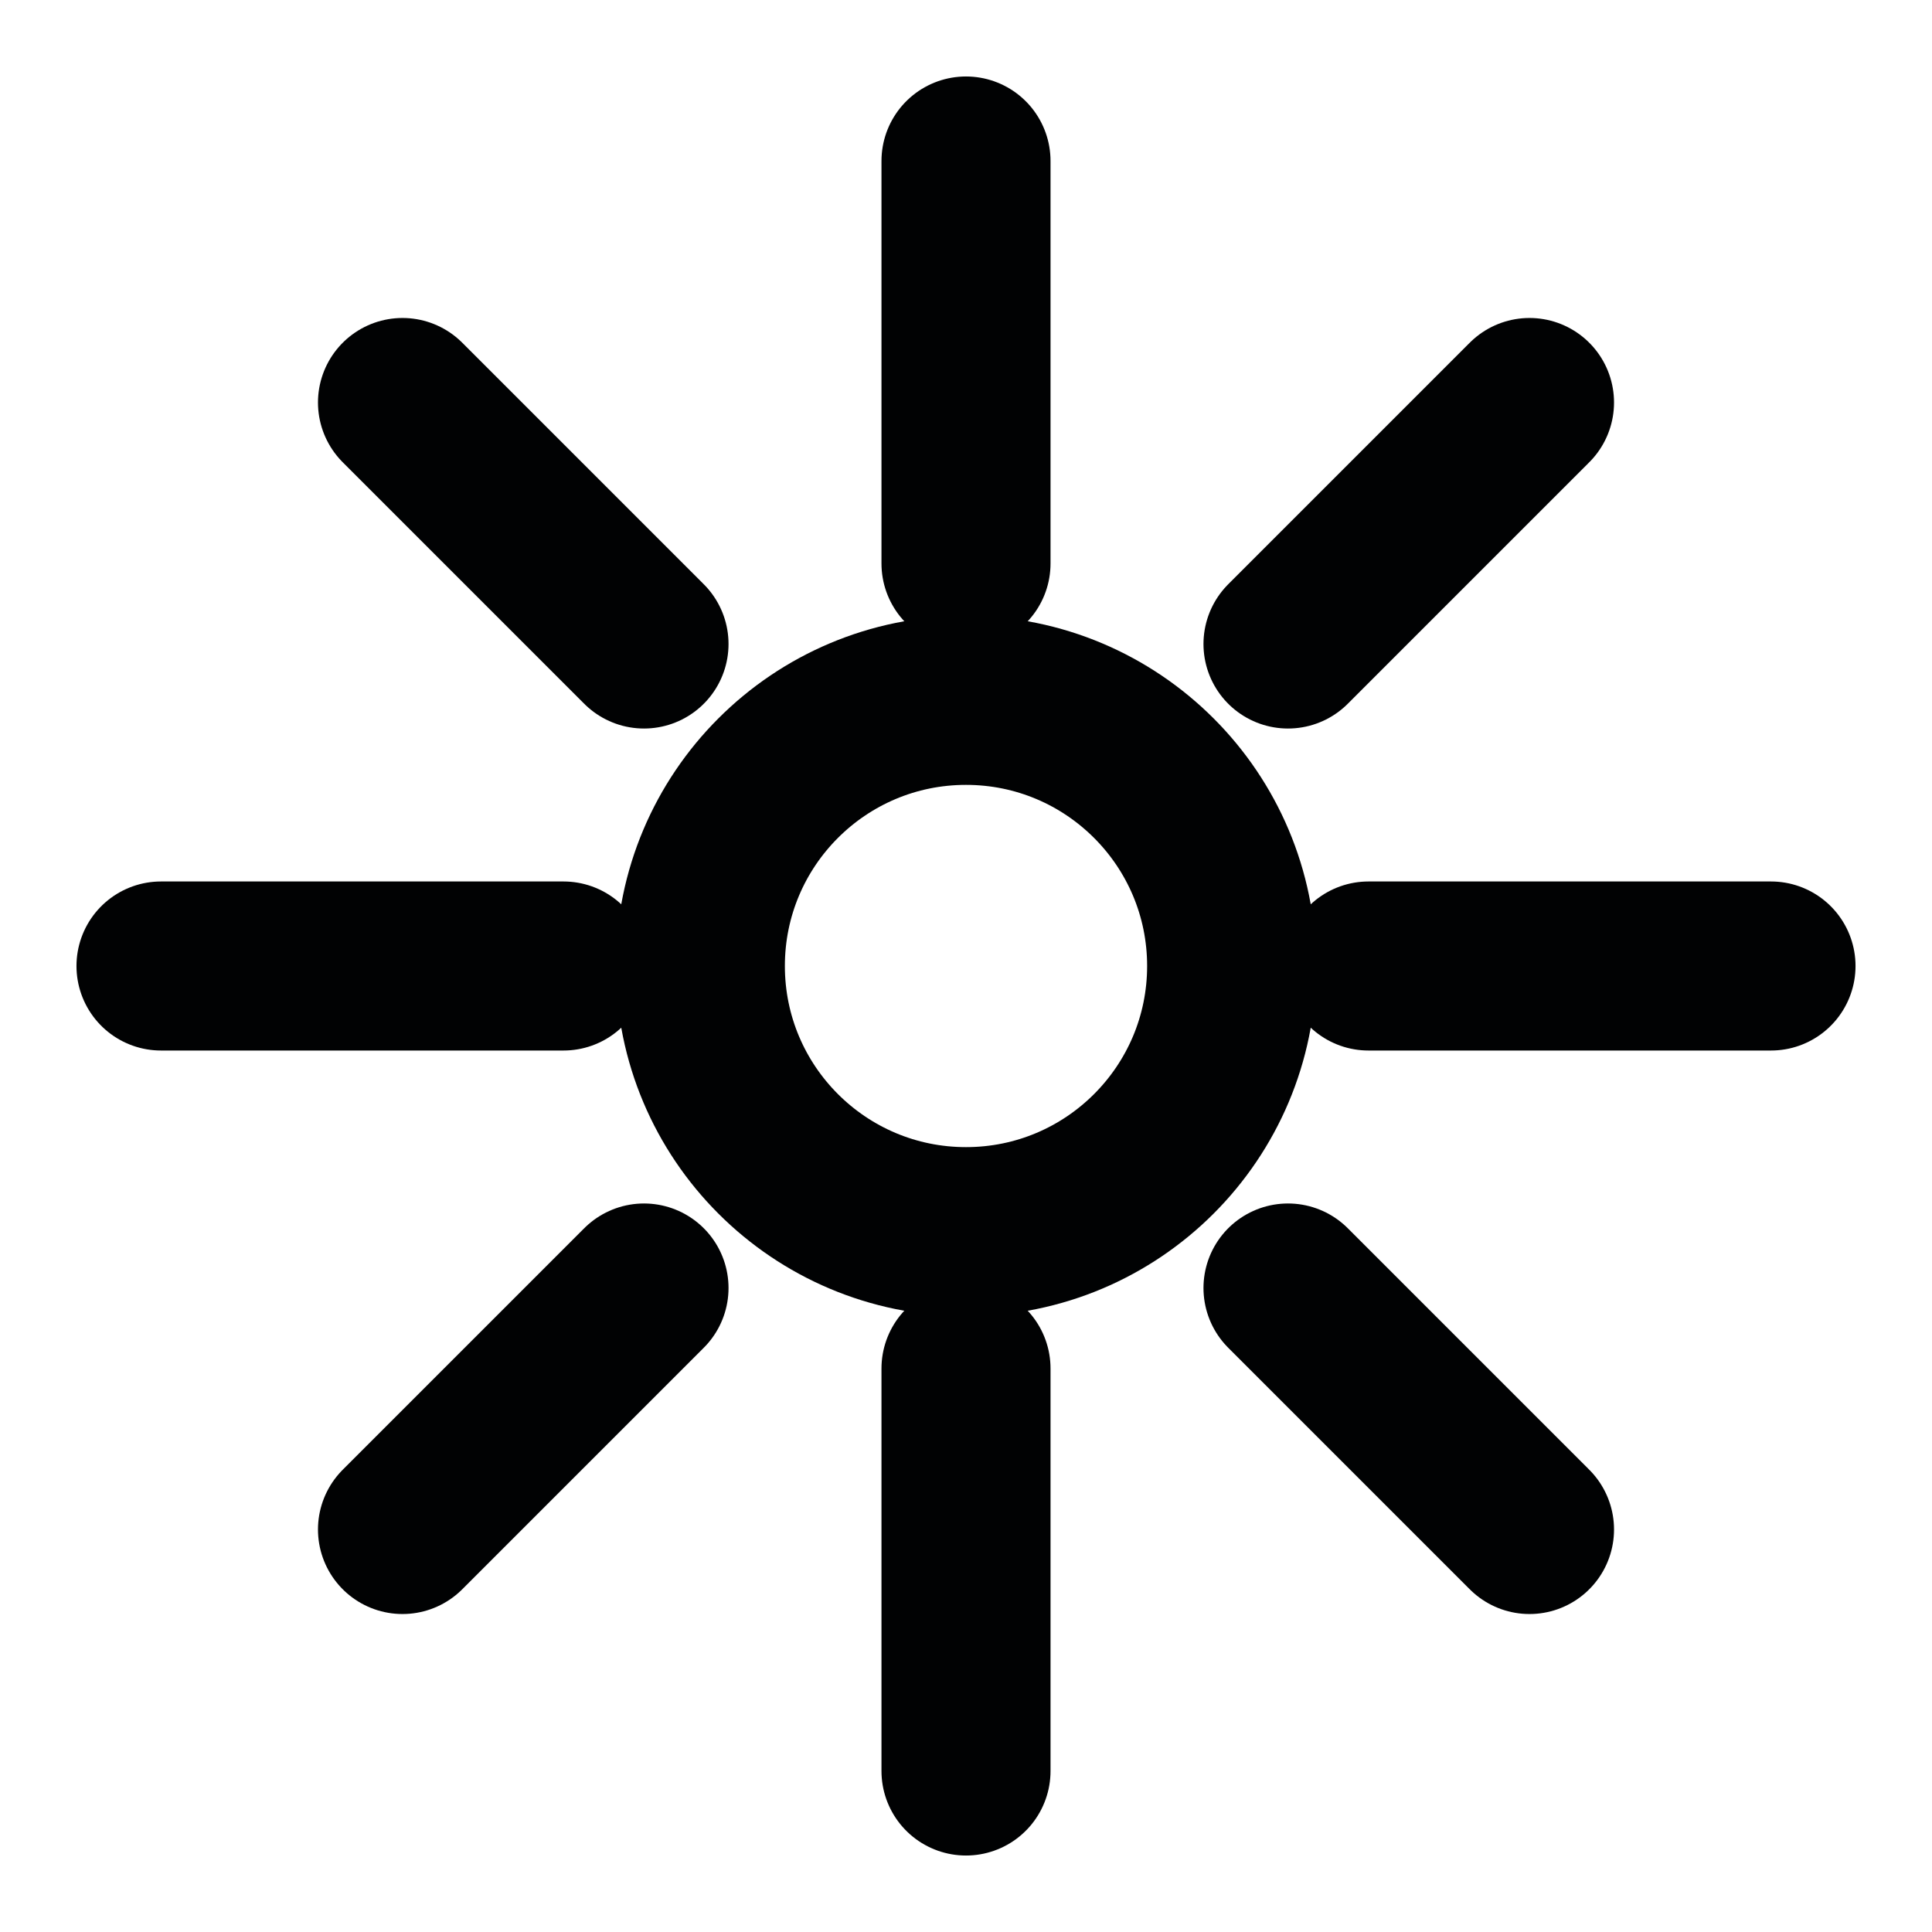
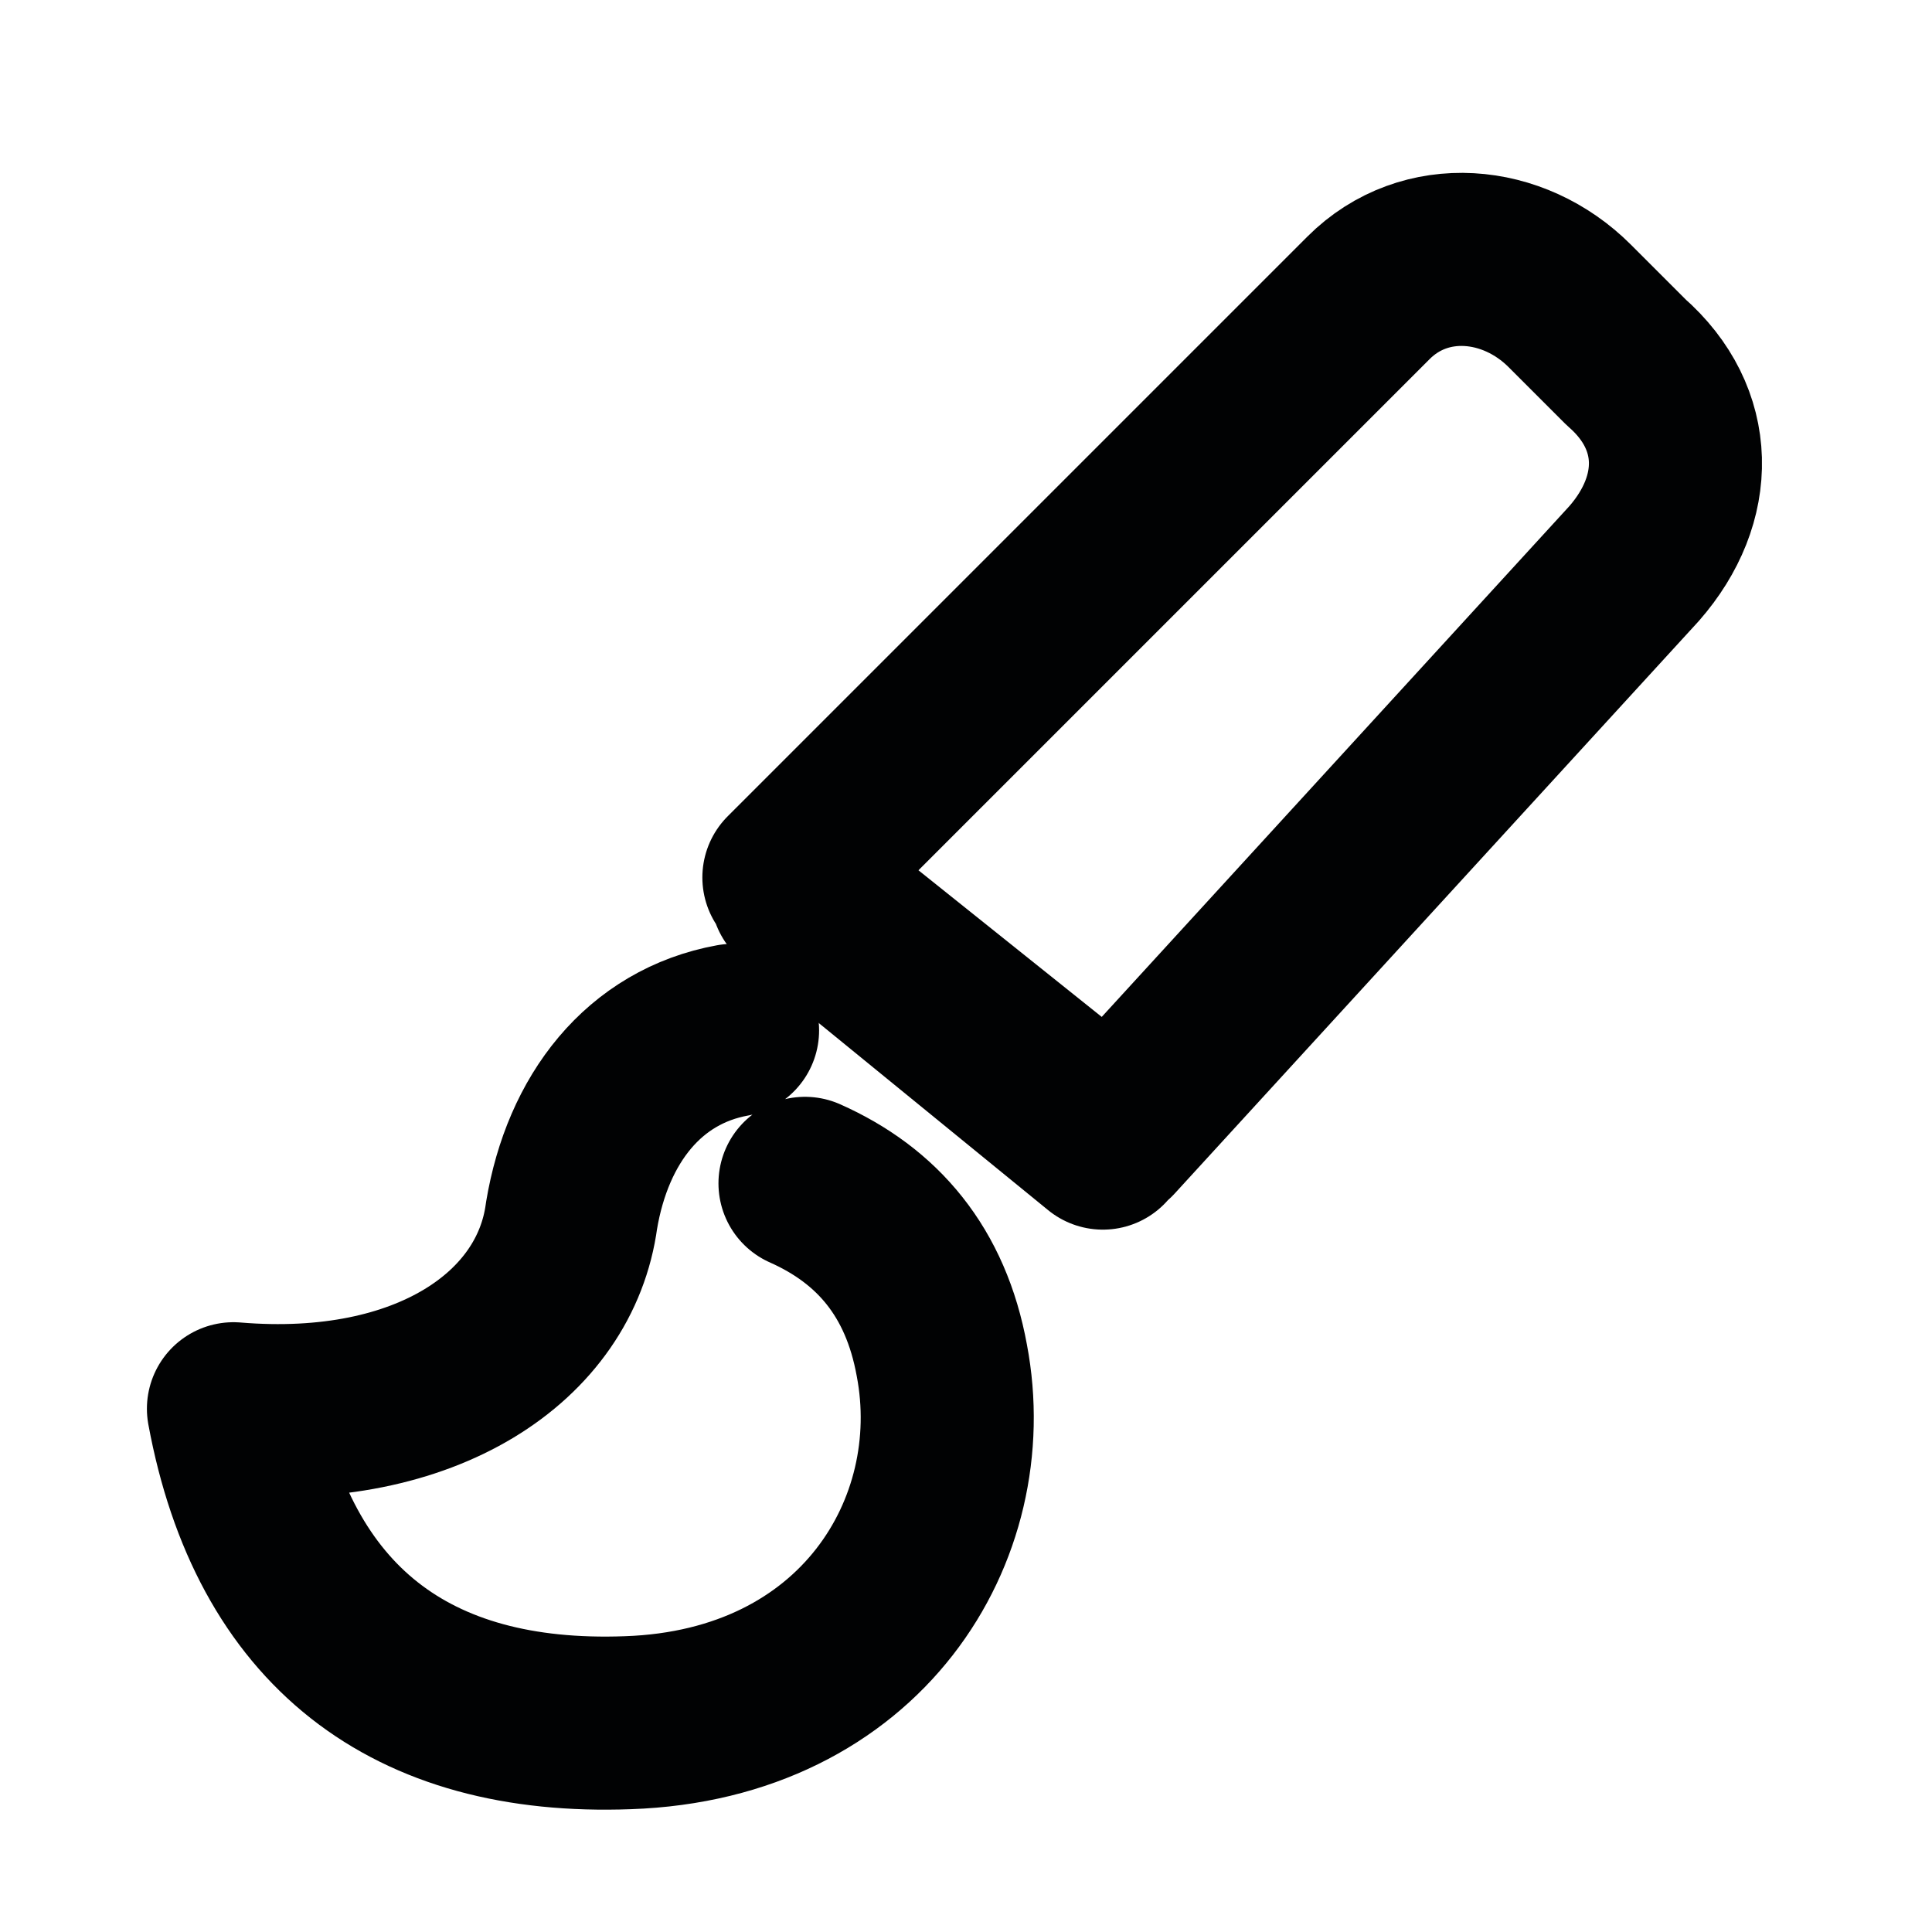
<svg xmlns="http://www.w3.org/2000/svg" width="24" height="24" viewBox="0 0 24 24">
-   <g fill="none" stroke="#010203" stroke-width="2.1" stroke-linecap="round" stroke-linejoin="round">
-     <path d="M12 2v5M12 17v5M2 12h5M17 12h5M5 5l3 3M16 16l3 3M19 5l-3 3M8 16l-3 3" />
-     <circle cx="12" cy="12" r="3.3" />
+   <g fill="none" stroke="#010203" stroke-width="2.15" stroke-linecap="round" stroke-linejoin="round">
+     <path d="M13.8 14.1 20.3 7c.7-.8.7-1.8-.1-2.5l-.7-.7c-.7-.7-1.8-.8-2.5-.1l-7.2 7.2 4 3.2Z M9.9 11.1l3.8 3.1" />
+     <path d="M9.1 12.8c-1.1.2-1.8 1.1-2 2.3-.2 1.5-1.8 2.6-4.2 2.4.5 2.7 2.2 4 4.9 3.9 2.9-.1 4.3-2.4 3.9-4.5-.2-1.1-.8-1.8-1.7-2.2" />
  </g>
</svg>
